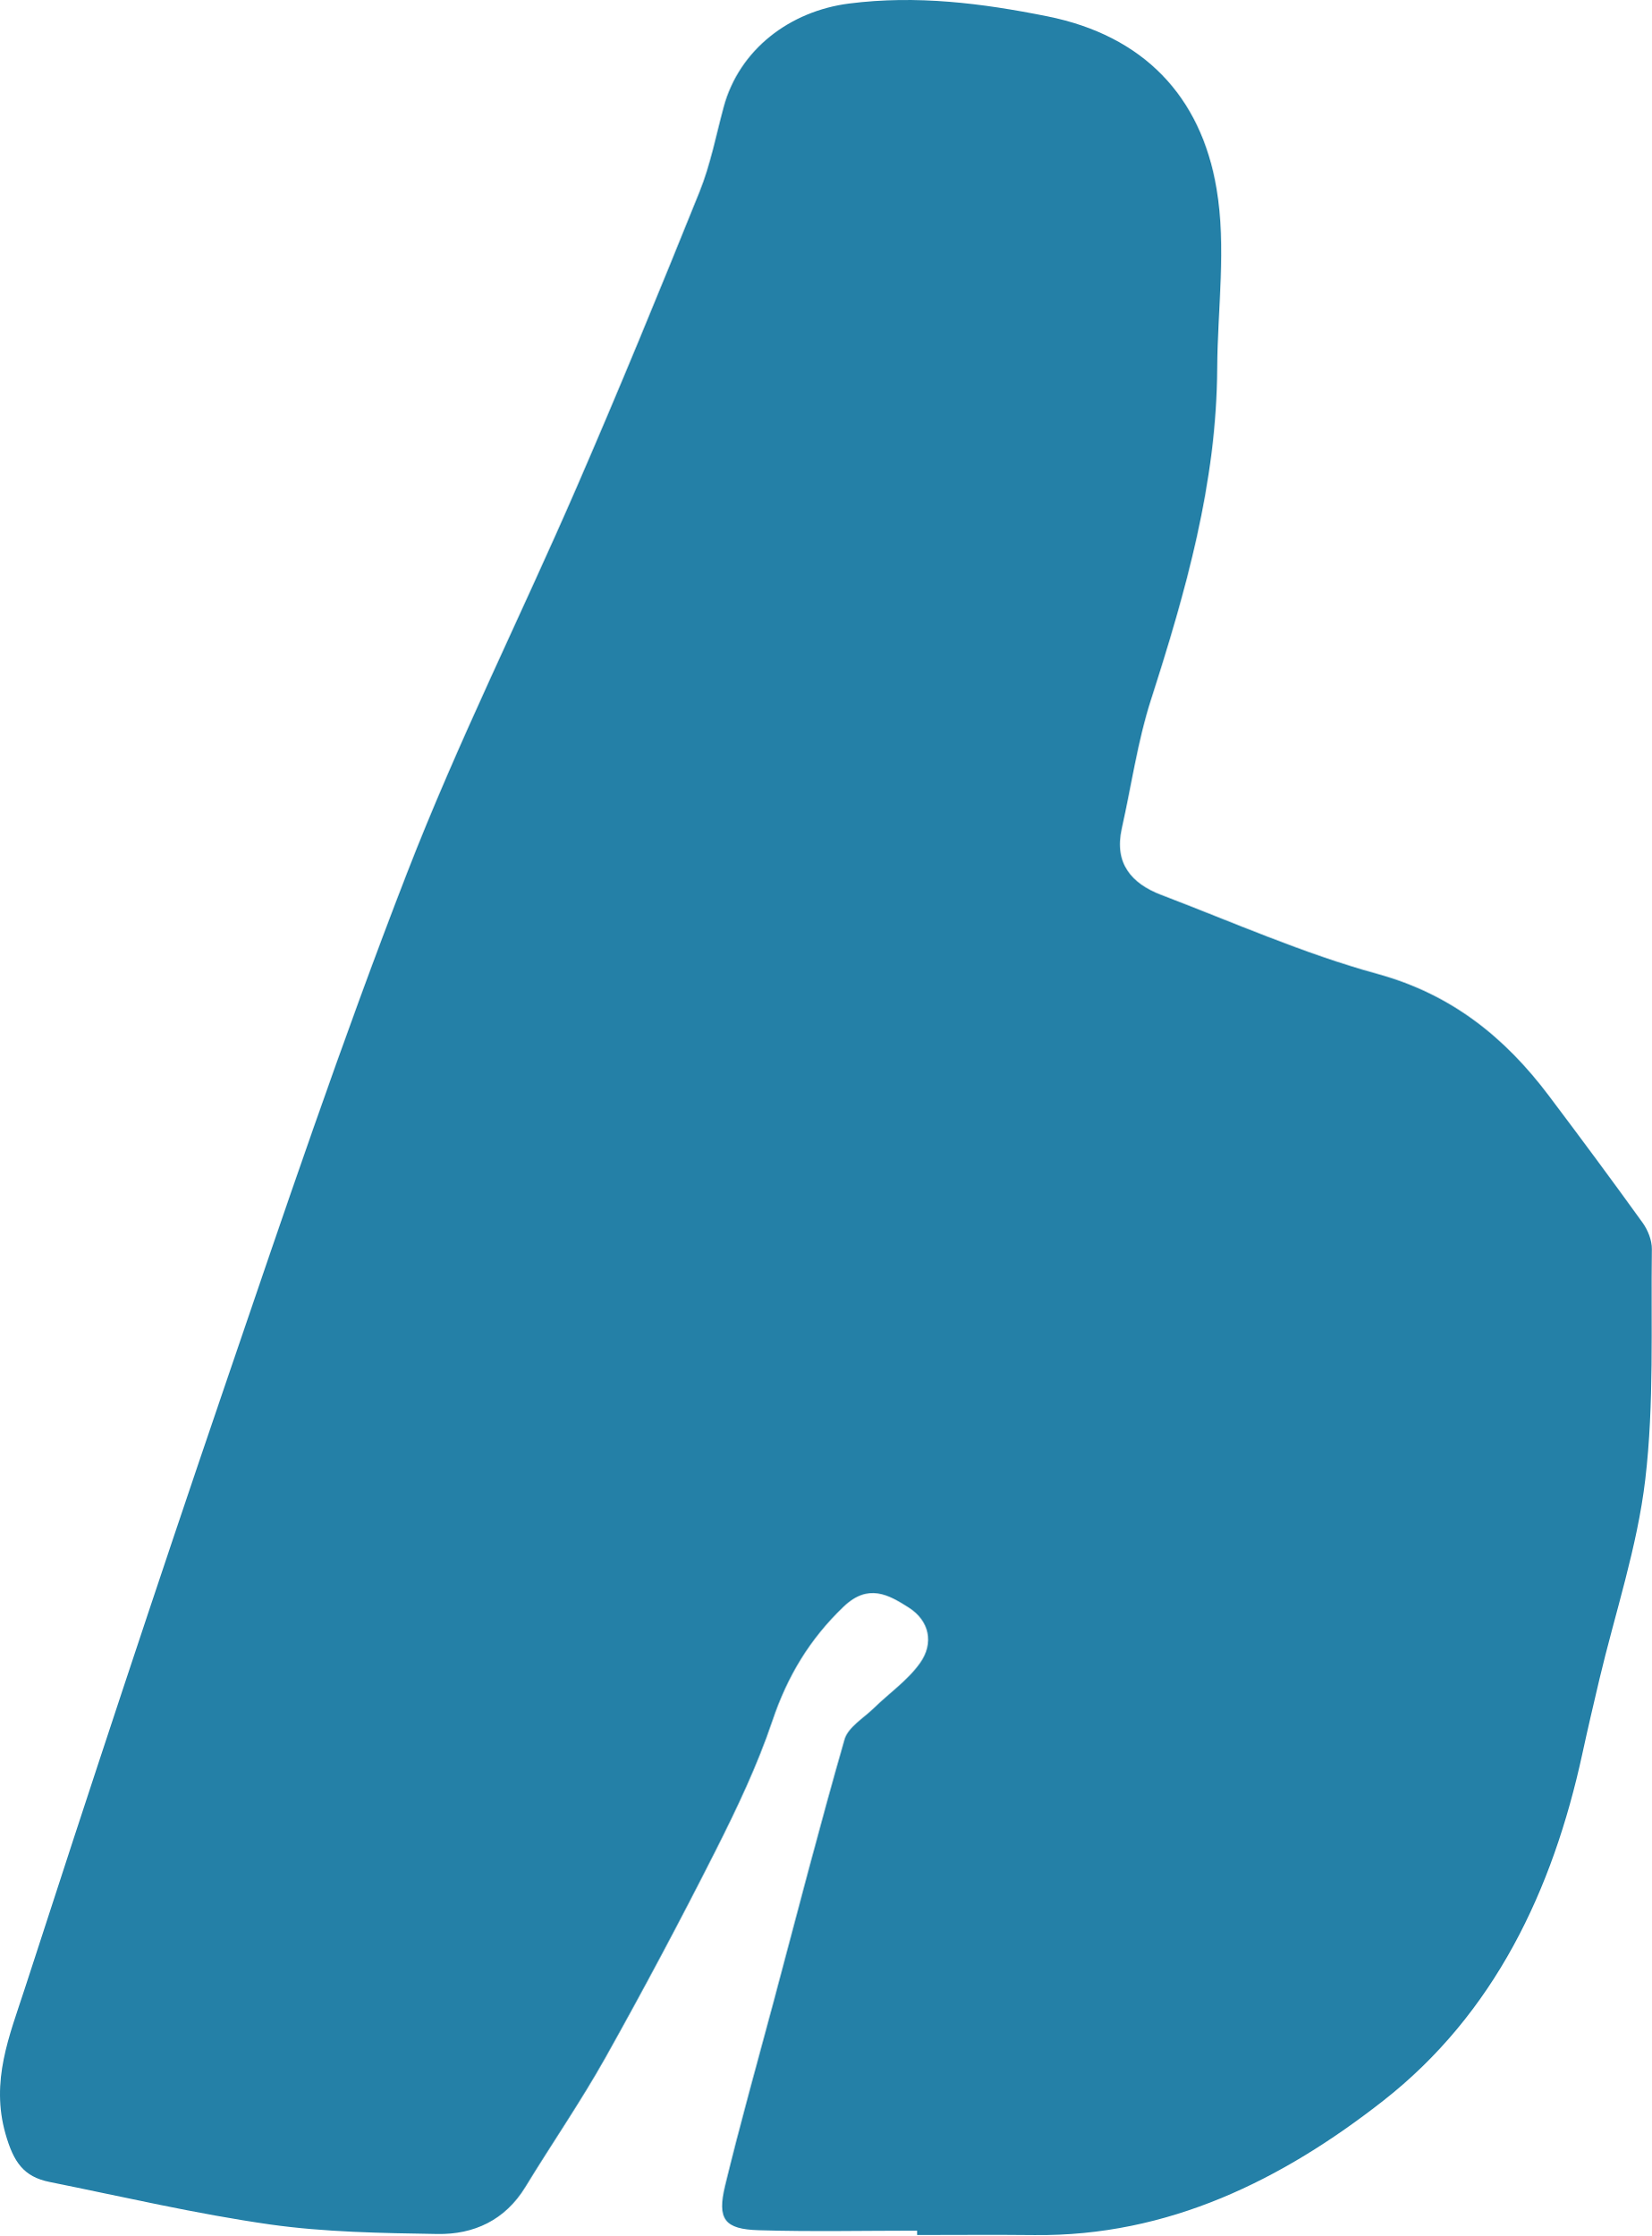
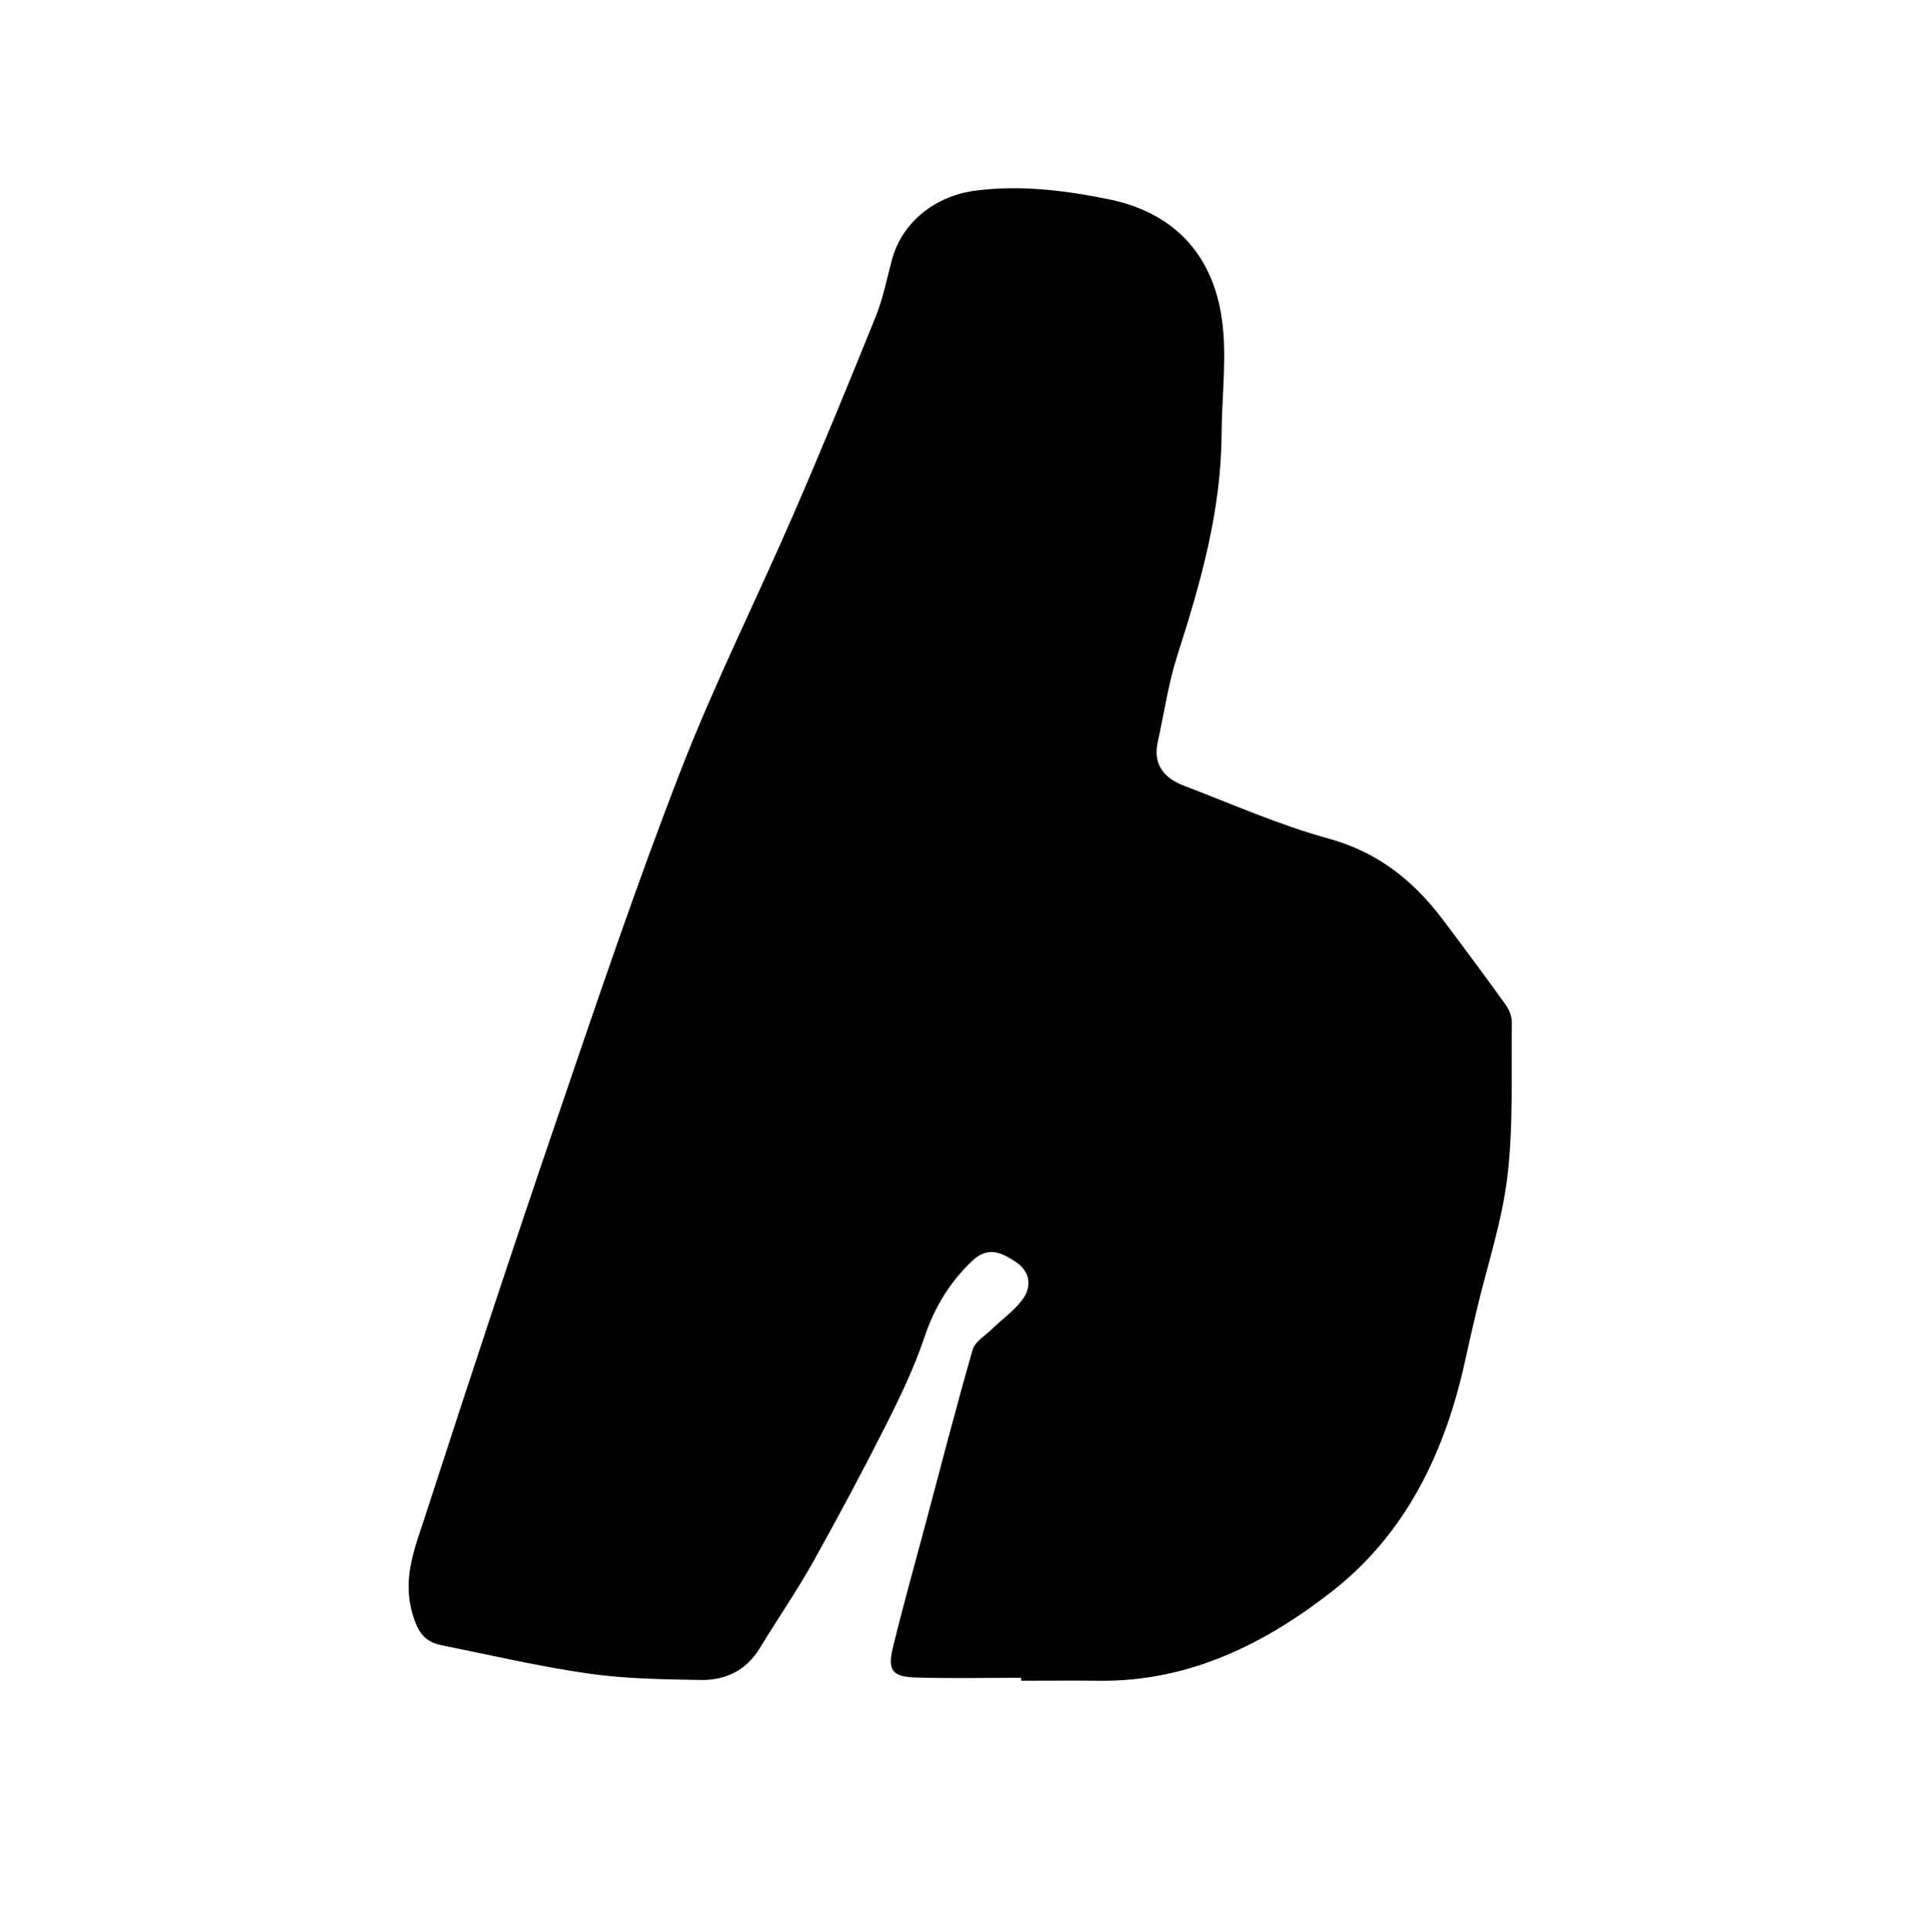
- <svg xmlns="http://www.w3.org/2000/svg" version="1.1" id="Layer_0_xA0_Image_00000083071526461954638140000002010114550807127473_" x="0px" y="0px" viewBox="0 0 228.015 308.487" xml:space="preserve" width="228.015" height="308.487">
-   <defs id="defs1" />
-   <g id="g1" style="fill:#2480a7;fill-opacity:1" transform="translate(-272.8257,-141.9565)">
-     <path d="m 399.41,449.83 c -7.29,0 -14.58,0.16 -21.86,-0.06 -4.71,-0.14 -5.76,-1.51 -4.64,-6.13 2.06,-8.5 4.43,-16.92 6.69,-25.37 3.22,-12.09 6.35,-24.21 9.8,-36.23 0.48,-1.68 2.6,-2.92 4.02,-4.3 2.14,-2.09 4.71,-3.86 6.41,-6.26 1.93,-2.72 1.31,-5.82 -1.57,-7.65 -2.78,-1.77 -5.59,-3.37 -8.99,-0.12 -4.68,4.48 -7.75,9.59 -9.82,15.73 -2.08,6.18 -4.92,12.14 -7.86,17.97 -4.87,9.63 -9.94,19.16 -15.21,28.57 -3.42,6.09 -7.4,11.86 -11.04,17.83 -2.8,4.58 -7.11,6.57 -12.16,6.48 -7.71,-0.13 -15.5,-0.24 -23.11,-1.32 -10.21,-1.46 -20.28,-3.82 -30.4,-5.86 -3.59,-0.72 -4.97,-2.75 -6.08,-6.62 -2.09,-7.33 0.55,-13.58 2.61,-19.93 9.03,-27.84 18.2,-55.64 27.66,-83.34 8.09,-23.7 16.1,-47.46 25.16,-70.8 7,-18.05 15.7,-35.44 23.41,-53.22 5.86,-13.5 11.45,-27.11 16.95,-40.76 1.51,-3.74 2.28,-7.78 3.33,-11.69 2.15,-7.98 9.16,-13.27 17.35,-14.31 9.3,-1.18 18.29,-0.05 27.34,1.77 13.25,2.66 21.21,11 23.36,23.8 1.35,8.04 0.14,16.5 0.09,24.78 -0.08,15.82 -4.34,30.78 -9.13,45.69 -1.86,5.79 -2.72,11.9 -4.05,17.86 -1.06,4.75 1.32,7.55 5.43,9.12 9.9,3.77 19.65,8.11 29.82,10.9 10.23,2.8 17.61,8.73 23.72,16.85 4.37,5.8 8.7,11.64 12.94,17.53 0.72,1.01 1.28,2.42 1.26,3.64 -0.14,10.6 0.33,21.3 -0.91,31.78 -1.1,9.32 -4.16,18.41 -6.34,27.61 -0.8,3.4 -1.6,6.8 -2.34,10.22 -4.1,18.89 -12.14,35.89 -27.5,47.92 -13.91,10.89 -29.63,18.73 -48.13,18.53 -5.4,-0.06 -10.8,-0.01 -16.2,-0.01 -0.01,-0.2 -0.01,-0.4 -0.01,-0.6 z" id="path1" style="fill:#2480a7;fill-opacity:1" />
+ <svg xmlns="http://www.w3.org/2000/svg" version="1.1" id="Layer_0_xA0_Image_00000083071526461954638140000002010114550807127473_" x="0px" y="0px" viewBox="0 0 566.93 566.93" style="enable-background:new 0 0 566.93 566.93;" xml:space="preserve">
+   <g>
+     <path d="M299.74,492.54c-10.35,0-20.71,0.23-31.05-0.09c-6.69-0.2-8.18-2.14-6.59-8.71c2.93-12.07,6.29-24.03,9.5-36.03   c4.57-17.17,9.02-34.39,13.92-51.46c0.68-2.39,3.69-4.15,5.71-6.11c3.04-2.97,6.69-5.48,9.1-8.89c2.74-3.86,1.86-8.27-2.23-10.87   c-3.95-2.51-7.94-4.79-12.77-0.17c-6.65,6.36-11.01,13.62-13.95,22.34c-2.95,8.78-6.99,17.24-11.16,25.52   c-6.92,13.68-14.12,27.21-21.6,40.58c-4.86,8.65-10.51,16.85-15.68,25.33c-3.98,6.51-10.1,9.33-17.27,9.2   c-10.95-0.18-22.02-0.34-32.82-1.87c-14.5-2.07-28.81-5.43-43.18-8.32c-5.1-1.02-7.06-3.91-8.64-9.4   c-2.97-10.41,0.78-19.29,3.71-28.31c12.83-39.54,25.85-79.03,39.29-118.37c11.49-33.66,22.87-67.41,35.74-100.56   c9.94-25.64,22.3-50.34,33.25-75.59c8.32-19.18,16.26-38.51,24.08-57.89c2.14-5.31,3.24-11.05,4.73-16.6   c3.05-11.33,13.01-18.85,24.64-20.33c13.21-1.68,25.98-0.07,38.83,2.51c18.82,3.78,30.13,15.62,33.18,33.8   c1.92,11.42,0.2,23.44,0.13,35.2c-0.11,22.47-6.16,43.72-12.97,64.9c-2.64,8.22-3.86,16.9-5.75,25.37   c-1.51,6.75,1.87,10.72,7.71,12.95c14.06,5.35,27.91,11.52,42.36,15.48c14.53,3.98,25.01,12.4,33.69,23.93   c6.21,8.24,12.36,16.53,18.38,24.9c1.02,1.43,1.82,3.44,1.79,5.17c-0.2,15.06,0.47,30.25-1.29,45.14   c-1.56,13.24-5.91,26.15-9.01,39.22c-1.14,4.83-2.27,9.66-3.32,14.52c-5.82,26.83-17.24,50.98-39.06,68.06   c-19.76,15.47-42.09,26.6-68.36,26.32c-7.67-0.09-15.34-0.01-23.01-0.01C299.74,493.1,299.74,492.82,299.74,492.54z" />
  </g>
</svg>
